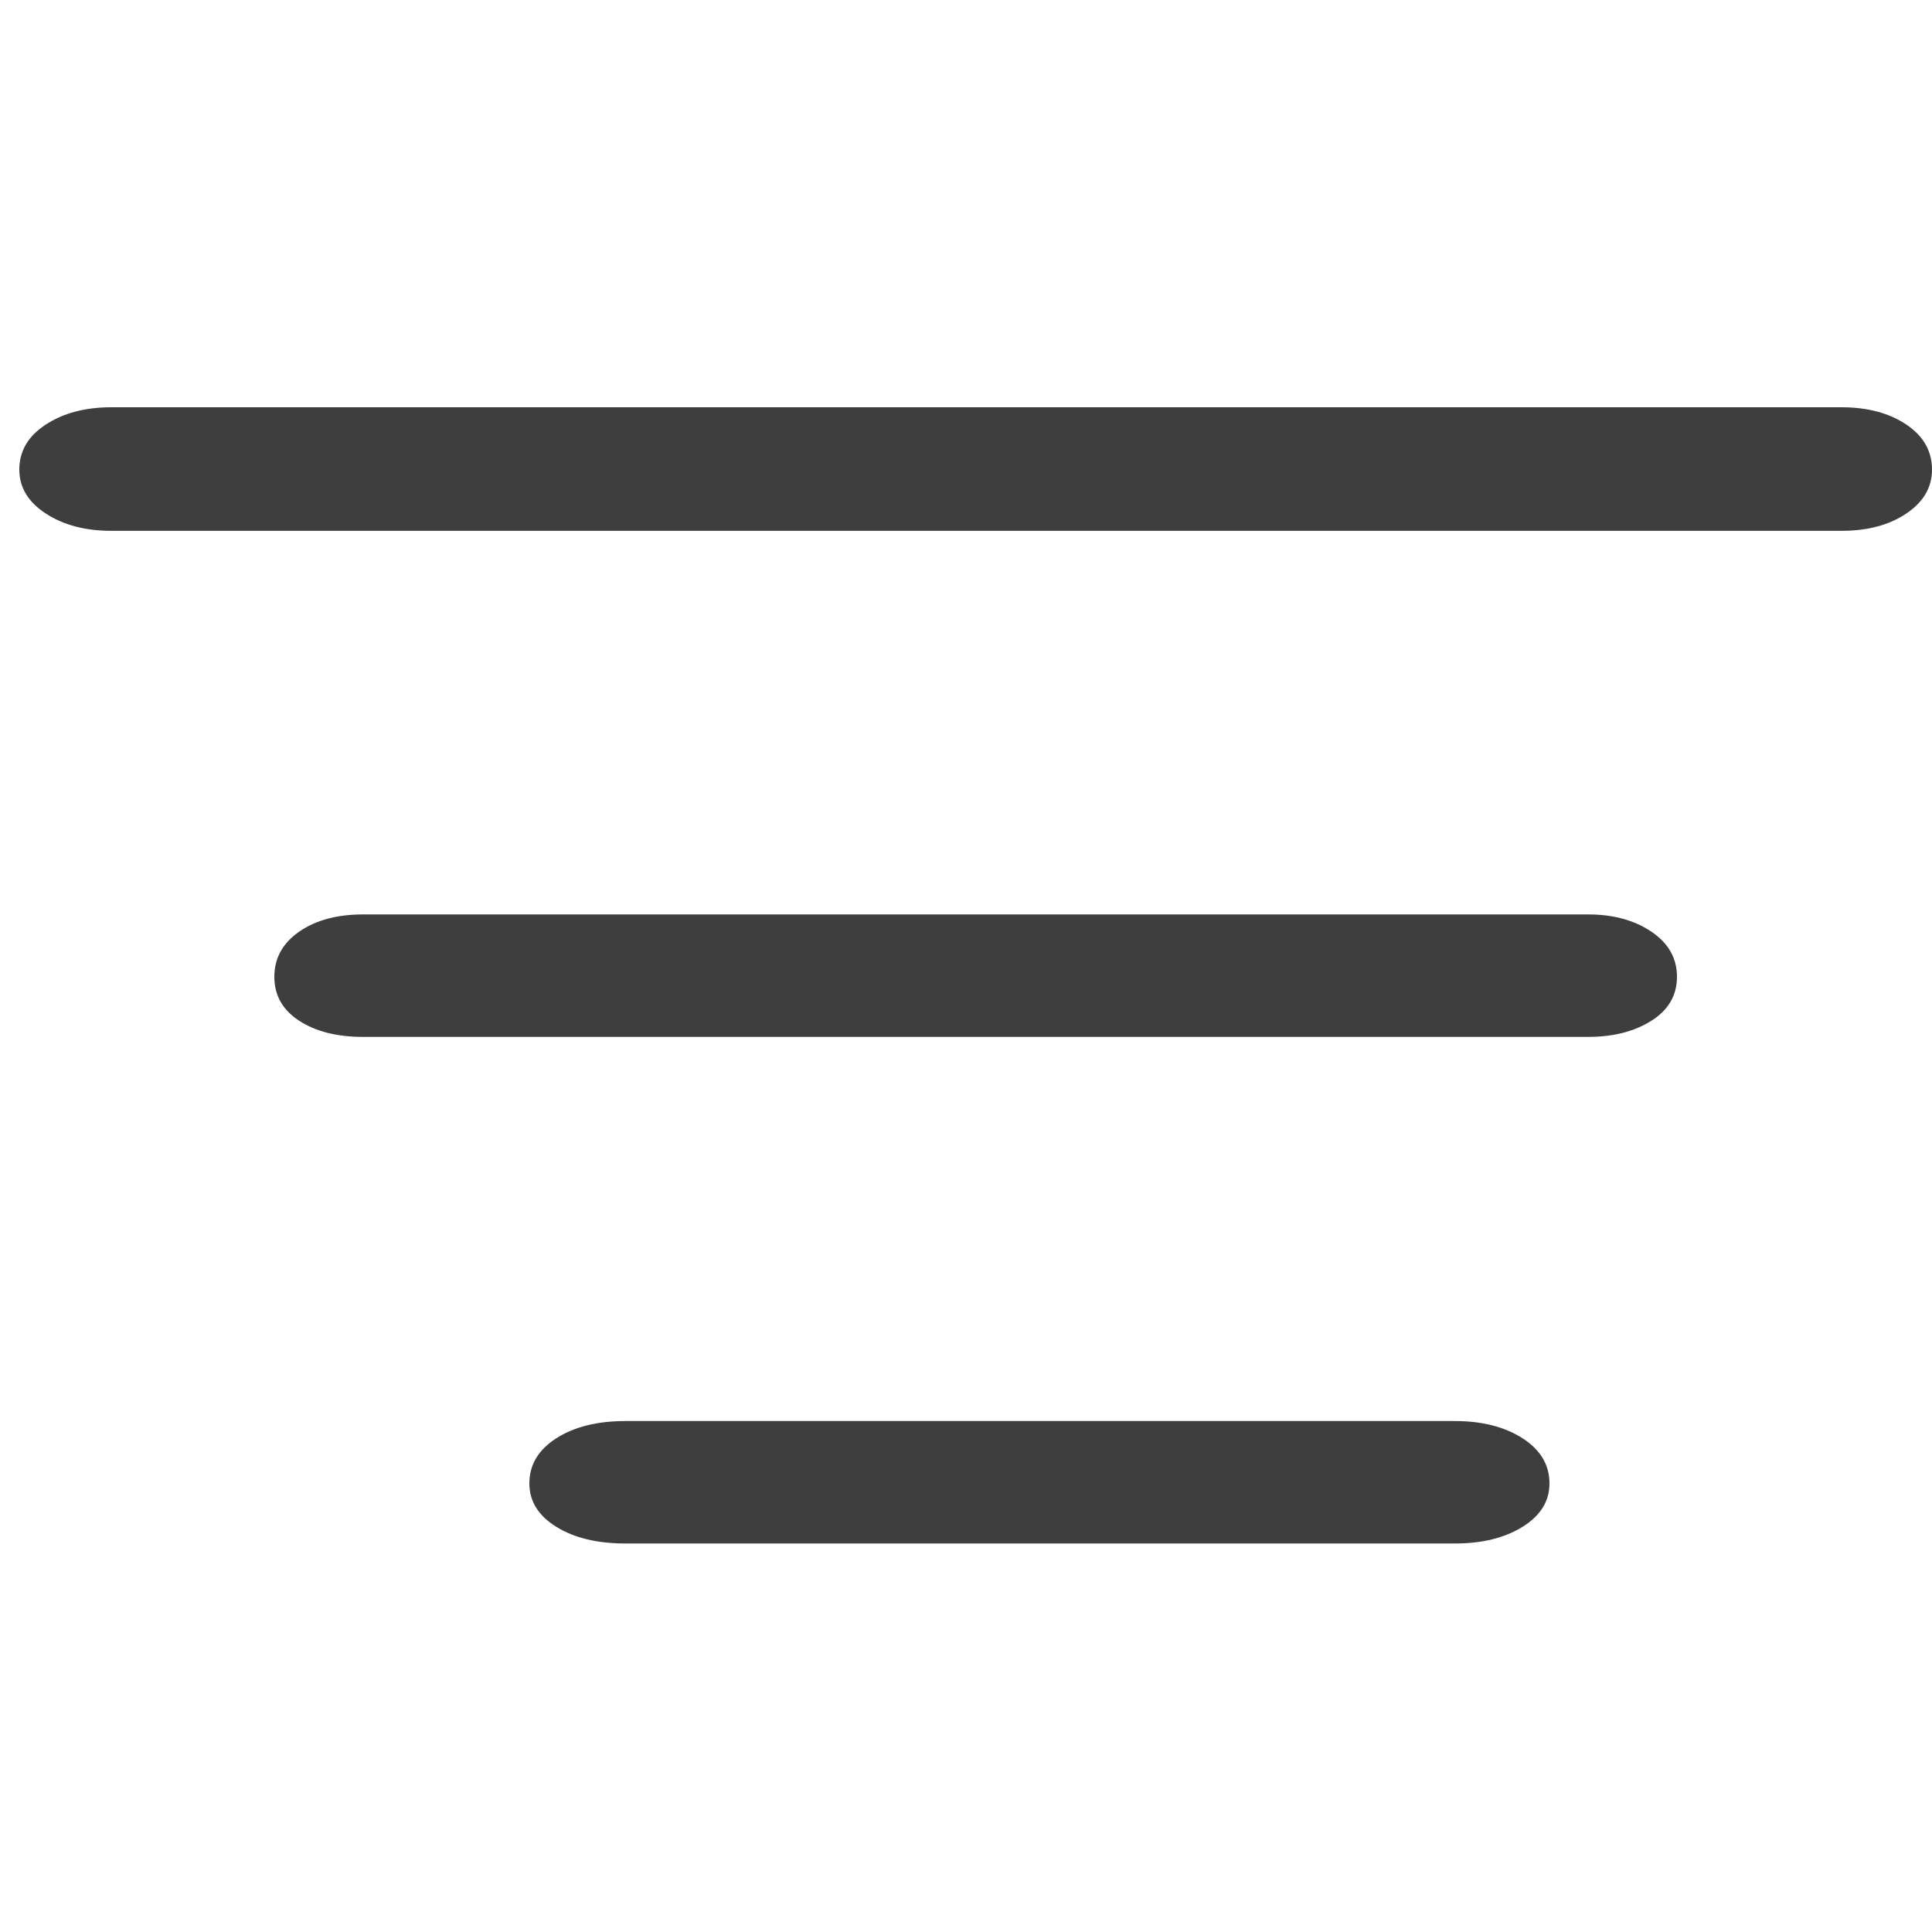
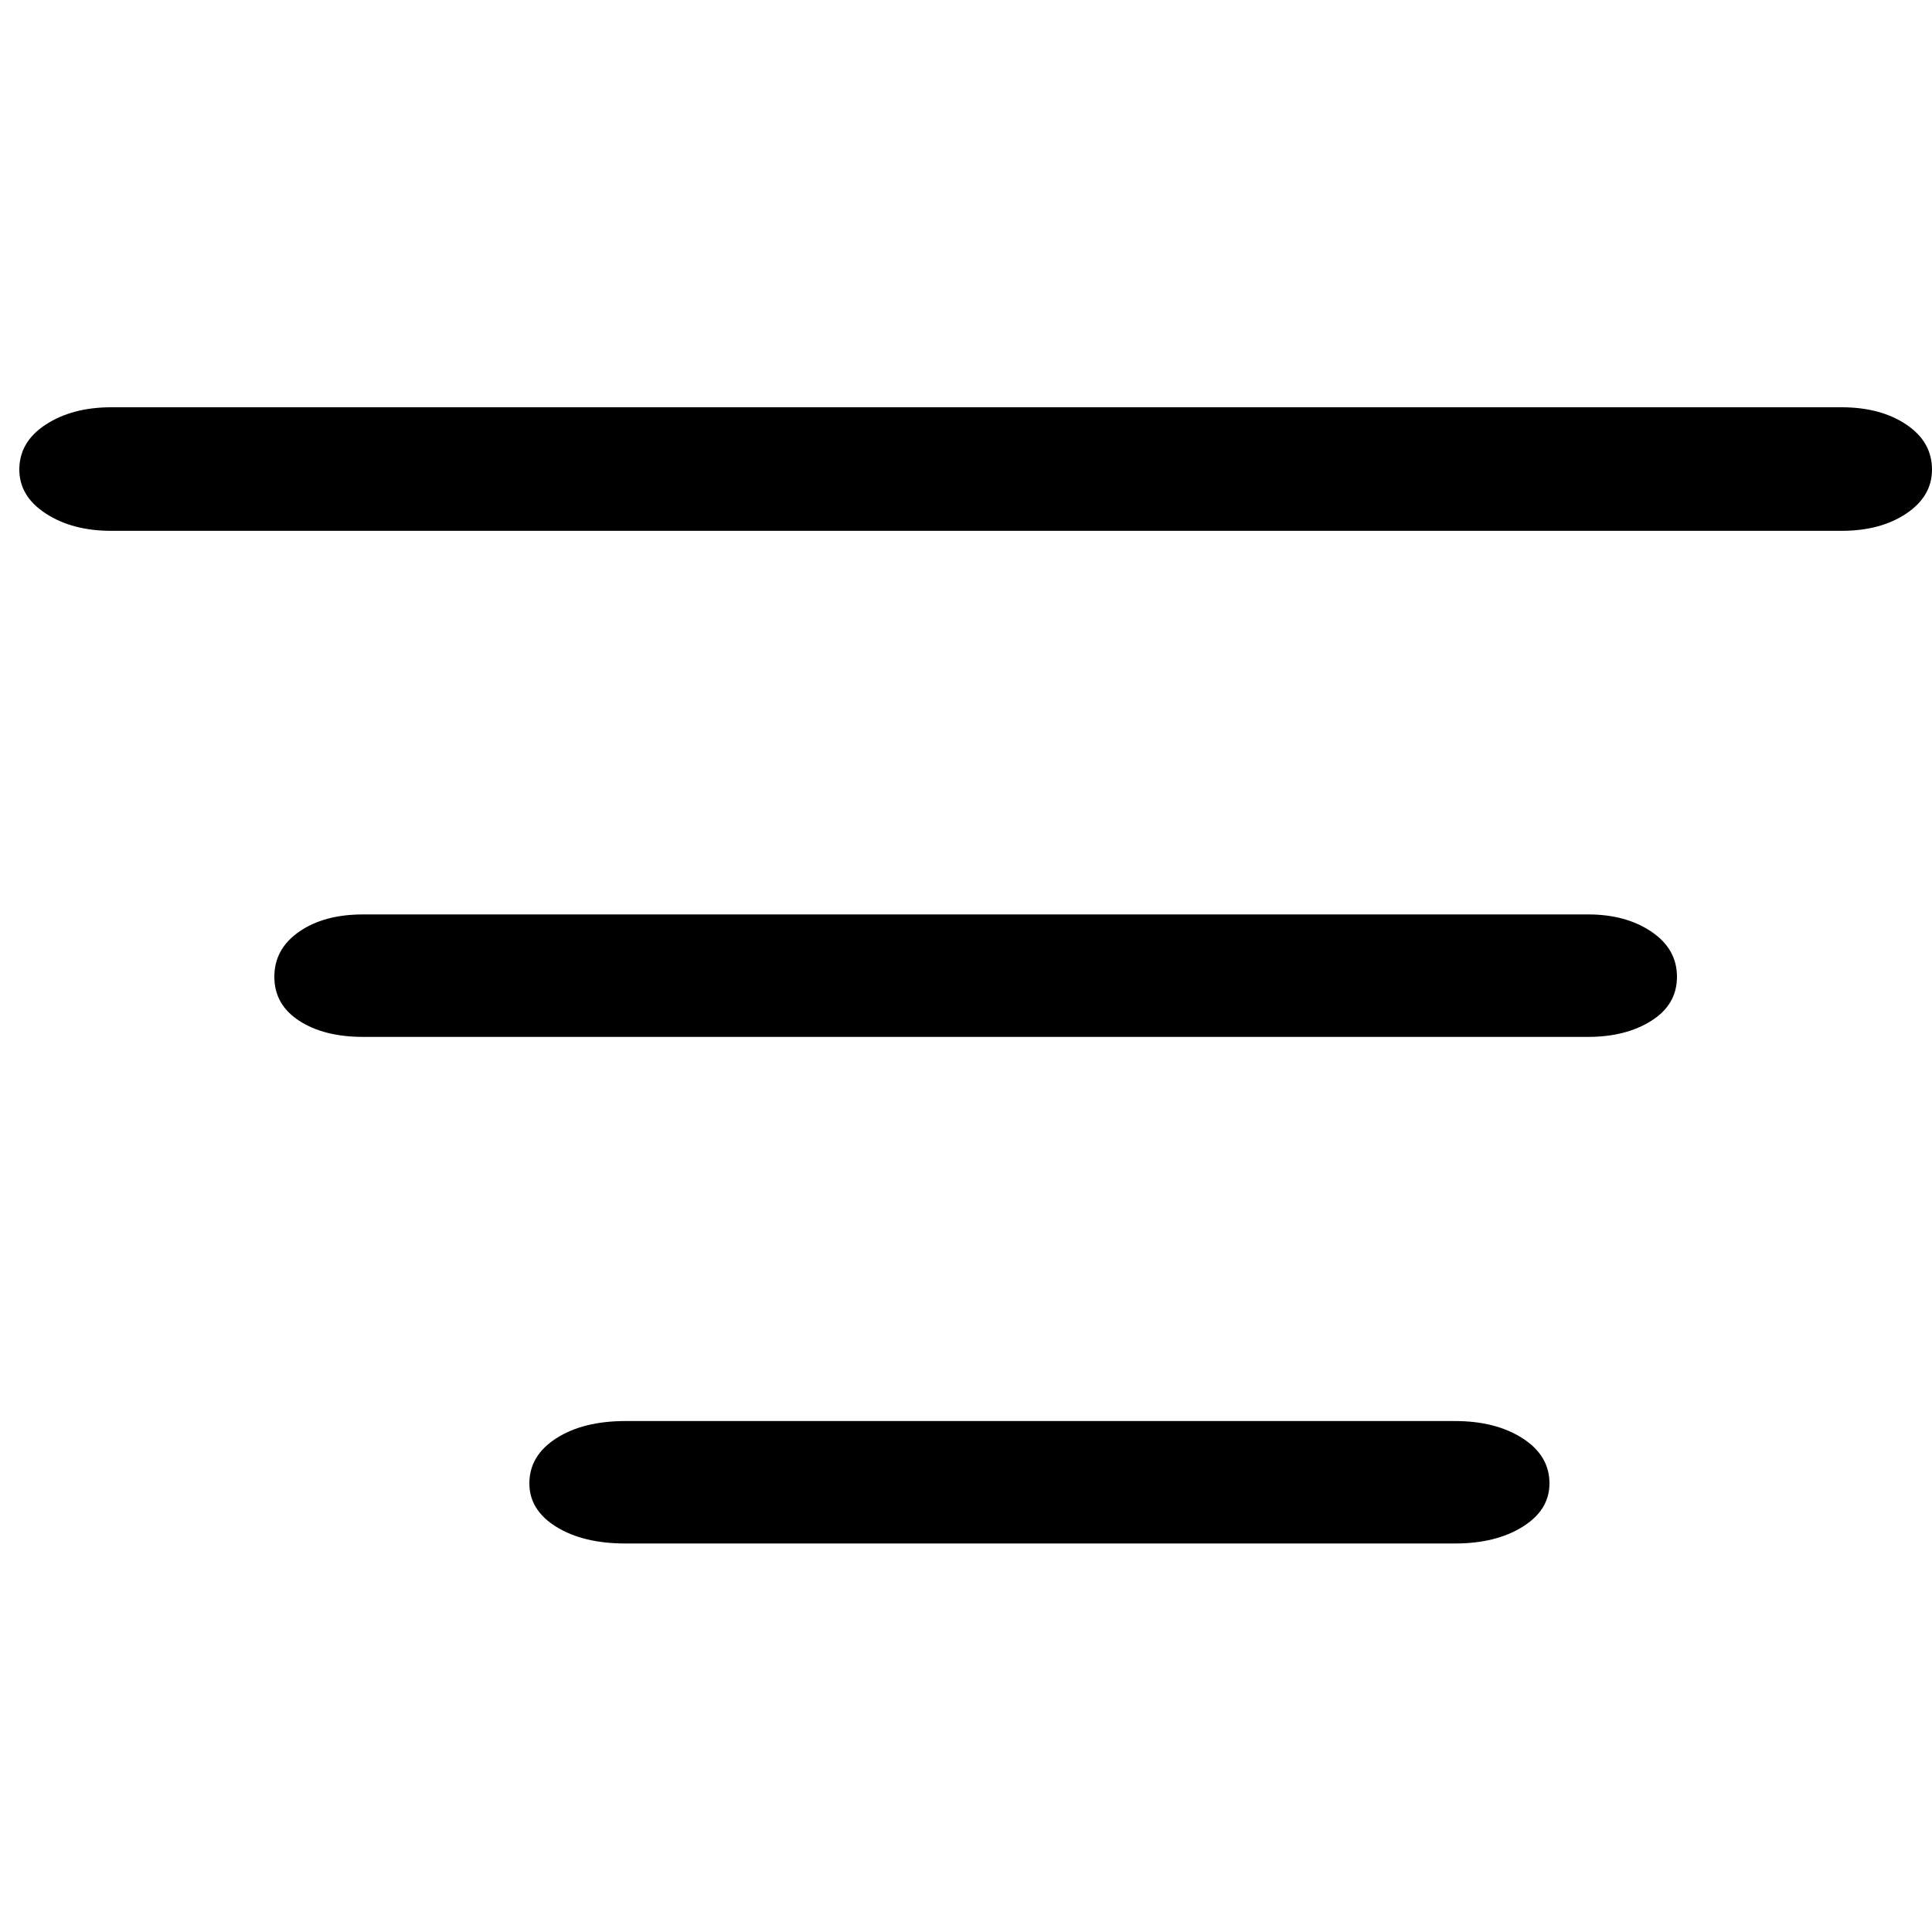
<svg xmlns="http://www.w3.org/2000/svg" width="100px" height="100px" viewBox="0 0 100 100" version="1.1">
  <g id="Artboard-Copy-293" stroke="none" stroke-width="1" fill="none" fill-rule="evenodd">
-     <g id="Group" transform="translate(1, 21)" fill="#3E3E3E">
+     <g id="Group" transform="translate(1, 21)" fill="#000000">
      <path d="M94.316,6.476 C95.662,6.476 96.779,6.178 97.668,5.582 C98.556,4.987 99,4.228 99,3.307 C99,2.346 98.556,1.568 97.668,0.973 C96.779,0.378 95.662,0.08 94.316,0.08 L4.764,0.08 C3.418,0.08 2.288,0.378 1.373,0.973 C0.458,1.568 0,2.346 0,3.307 C0,4.228 0.458,4.987 1.373,5.582 C2.288,6.178 3.418,6.476 4.764,6.476 L94.316,6.476 Z" id="Path" />
      <path d="M81.209,32.669 C82.506,32.669 83.595,32.39 84.477,31.833 C85.359,31.277 85.8,30.518 85.8,29.558 C85.8,28.597 85.359,27.819 84.477,27.224 C83.595,26.629 82.506,26.331 81.209,26.331 L17.791,26.331 C16.442,26.331 15.34,26.629 14.484,27.224 C13.628,27.819 13.2,28.597 13.2,29.558 C13.2,30.518 13.628,31.277 14.484,31.833 C15.34,32.39 16.442,32.669 17.791,32.669 L81.209,32.669 Z" id="Path" />
      <path d="M74.308,58.891 C75.714,58.891 76.881,58.603 77.808,58.027 C78.736,57.451 79.2,56.702 79.2,55.78 C79.2,54.82 78.736,54.042 77.808,53.446 C76.881,52.851 75.714,52.553 74.308,52.553 L31.376,52.553 C29.914,52.553 28.719,52.851 27.792,53.446 C26.864,54.042 26.4,54.82 26.4,55.78 C26.4,56.702 26.864,57.451 27.792,58.027 C28.719,58.603 29.914,58.891 31.376,58.891 L74.308,58.891 Z" id="Path" />
    </g>
  </g>
</svg>
